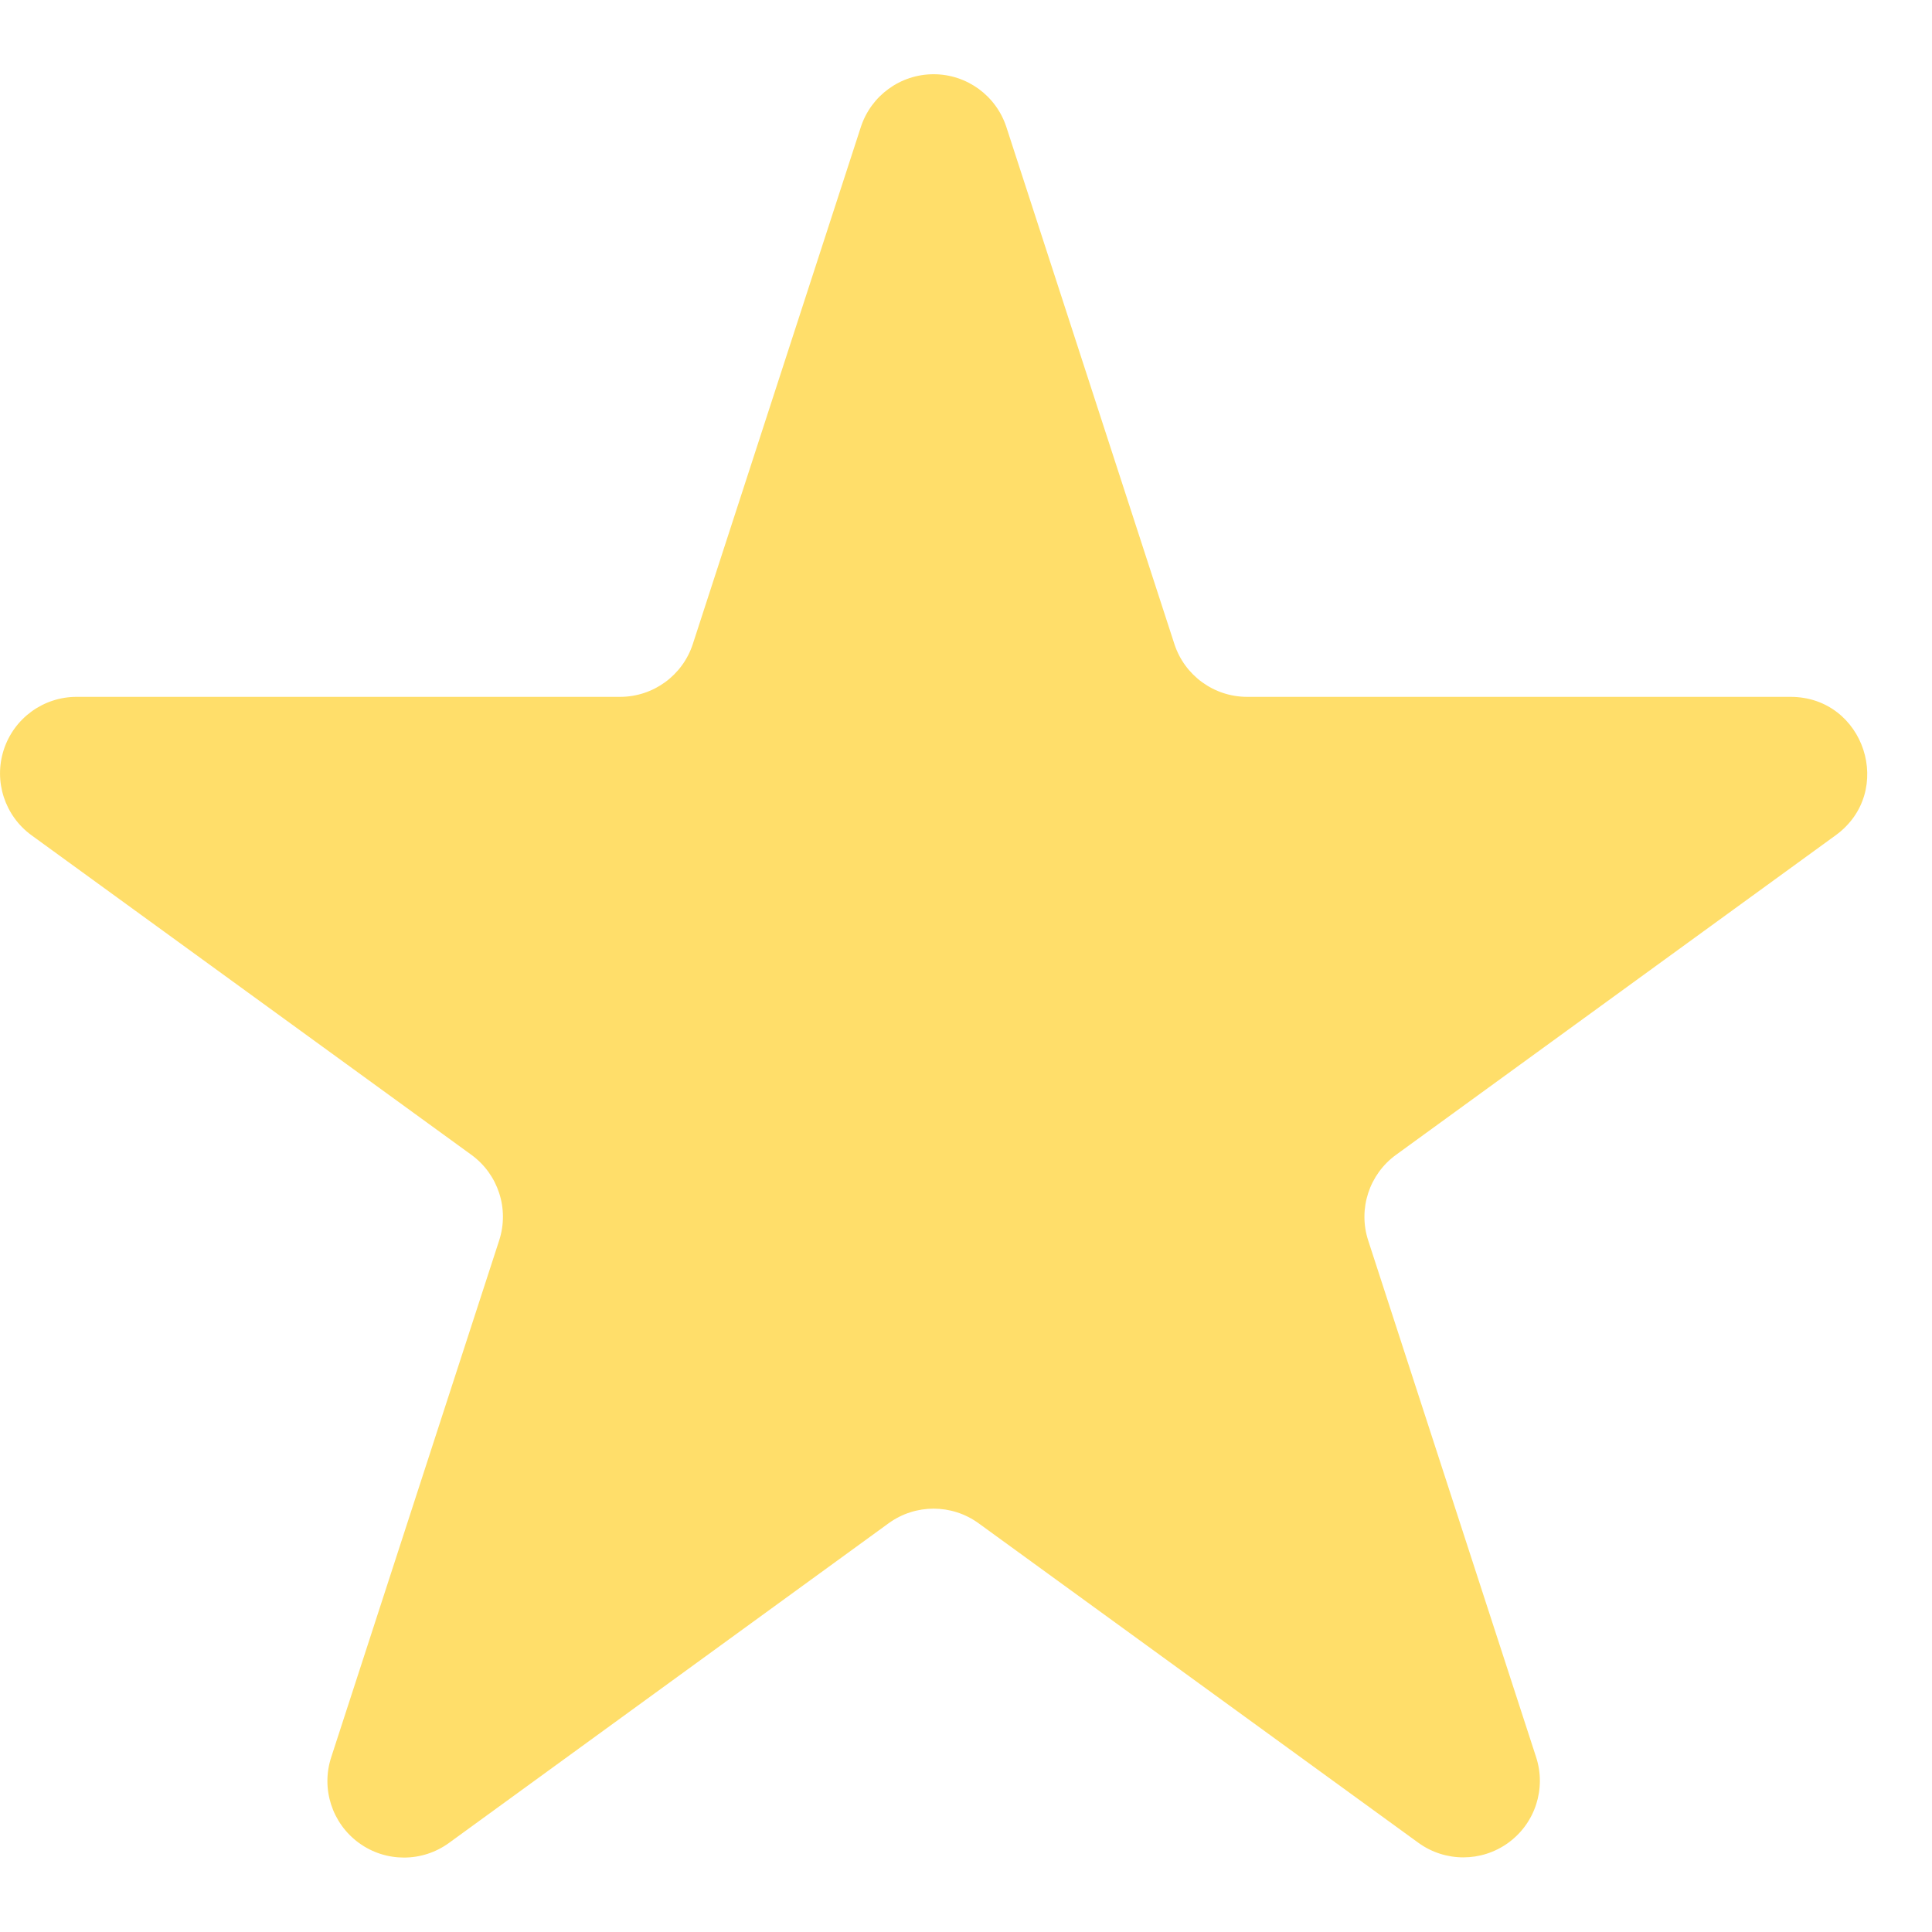
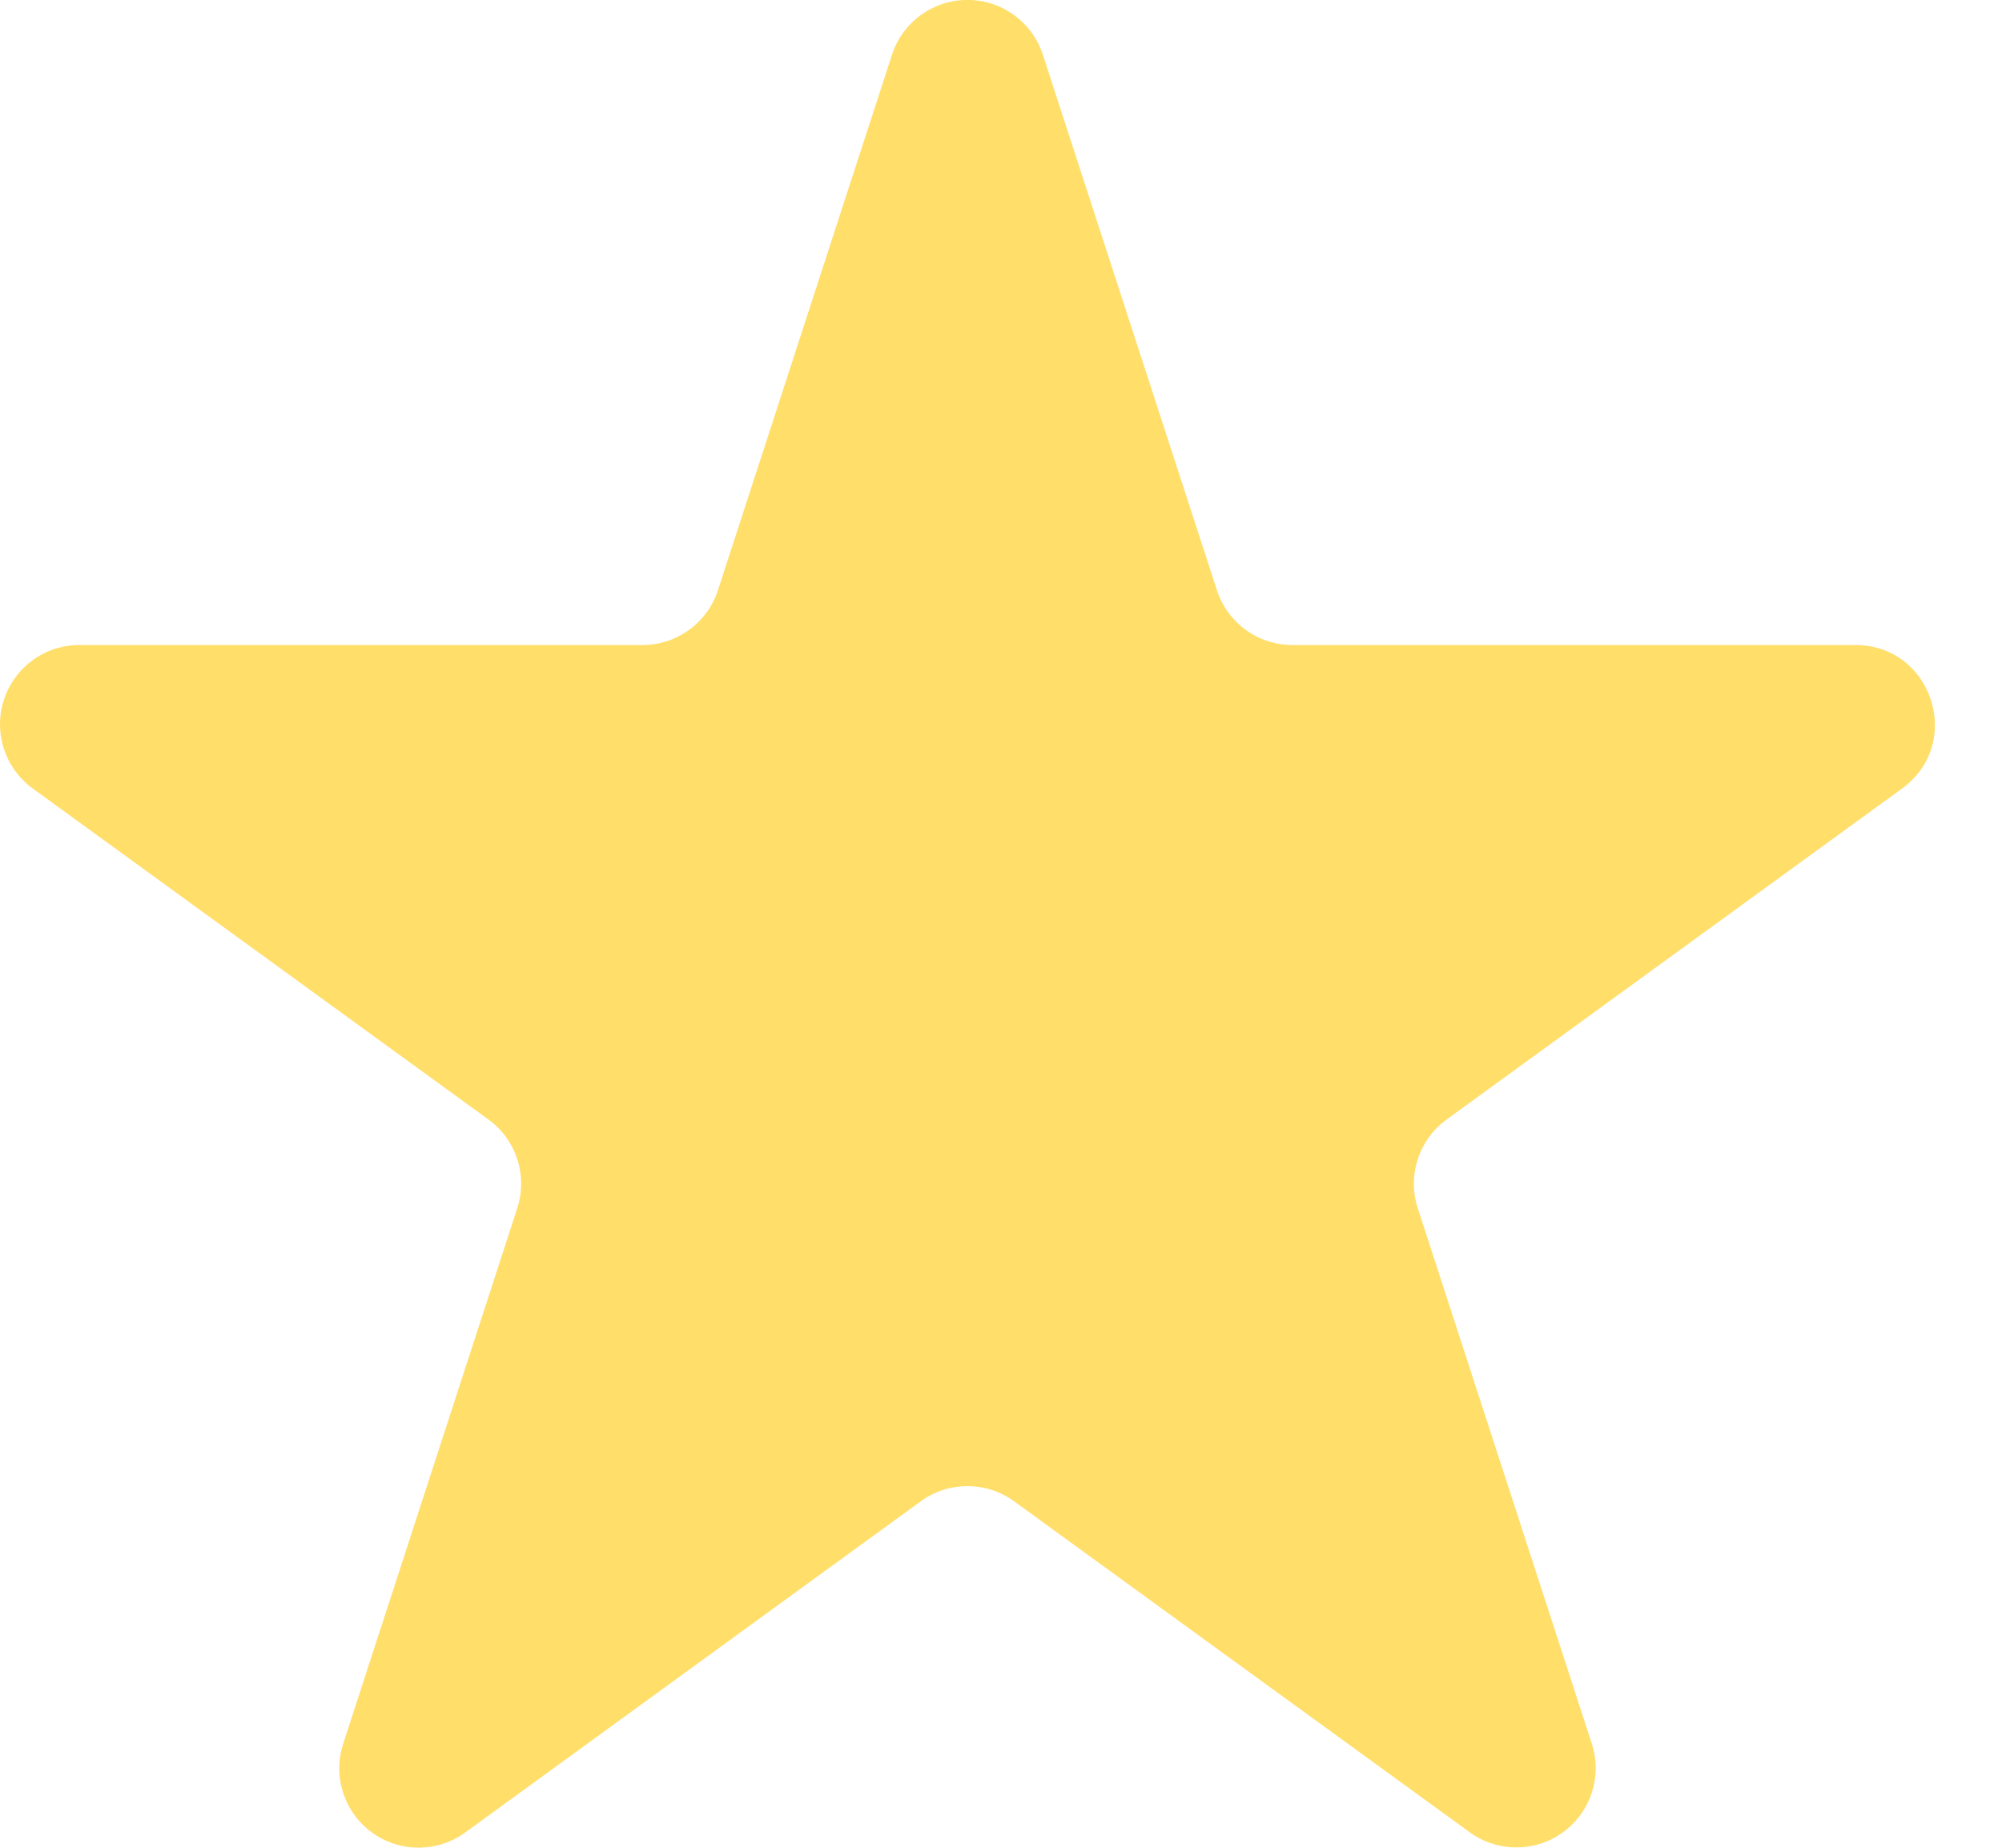
- <svg xmlns="http://www.w3.org/2000/svg" width="16" height="16" fill="none" viewBox="0 0 13 12">
+ <svg xmlns="http://www.w3.org/2000/svg" width="13" height="12" fill="none" viewBox="0 0 13 12">
  <path fill="#FFDE6A" d="M5.792.356a.515.515 0 0 1 .98 0l1.13 3.477a.515.515 0 0 0 .49.356h3.656c.499 0 .707.639.303.932l-2.958 2.15a.515.515 0 0 0-.187.575l1.13 3.477a.515.515 0 0 1-.793.576L6.585 9.75a.515.515 0 0 0-.606 0L3.022 11.9a.515.515 0 0 1-.793-.577l1.13-3.477a.515.515 0 0 0-.188-.576L.213 5.121a.515.515 0 0 1 .303-.932h3.656a.515.515 0 0 0 .49-.356L5.792.356z" />
</svg>
